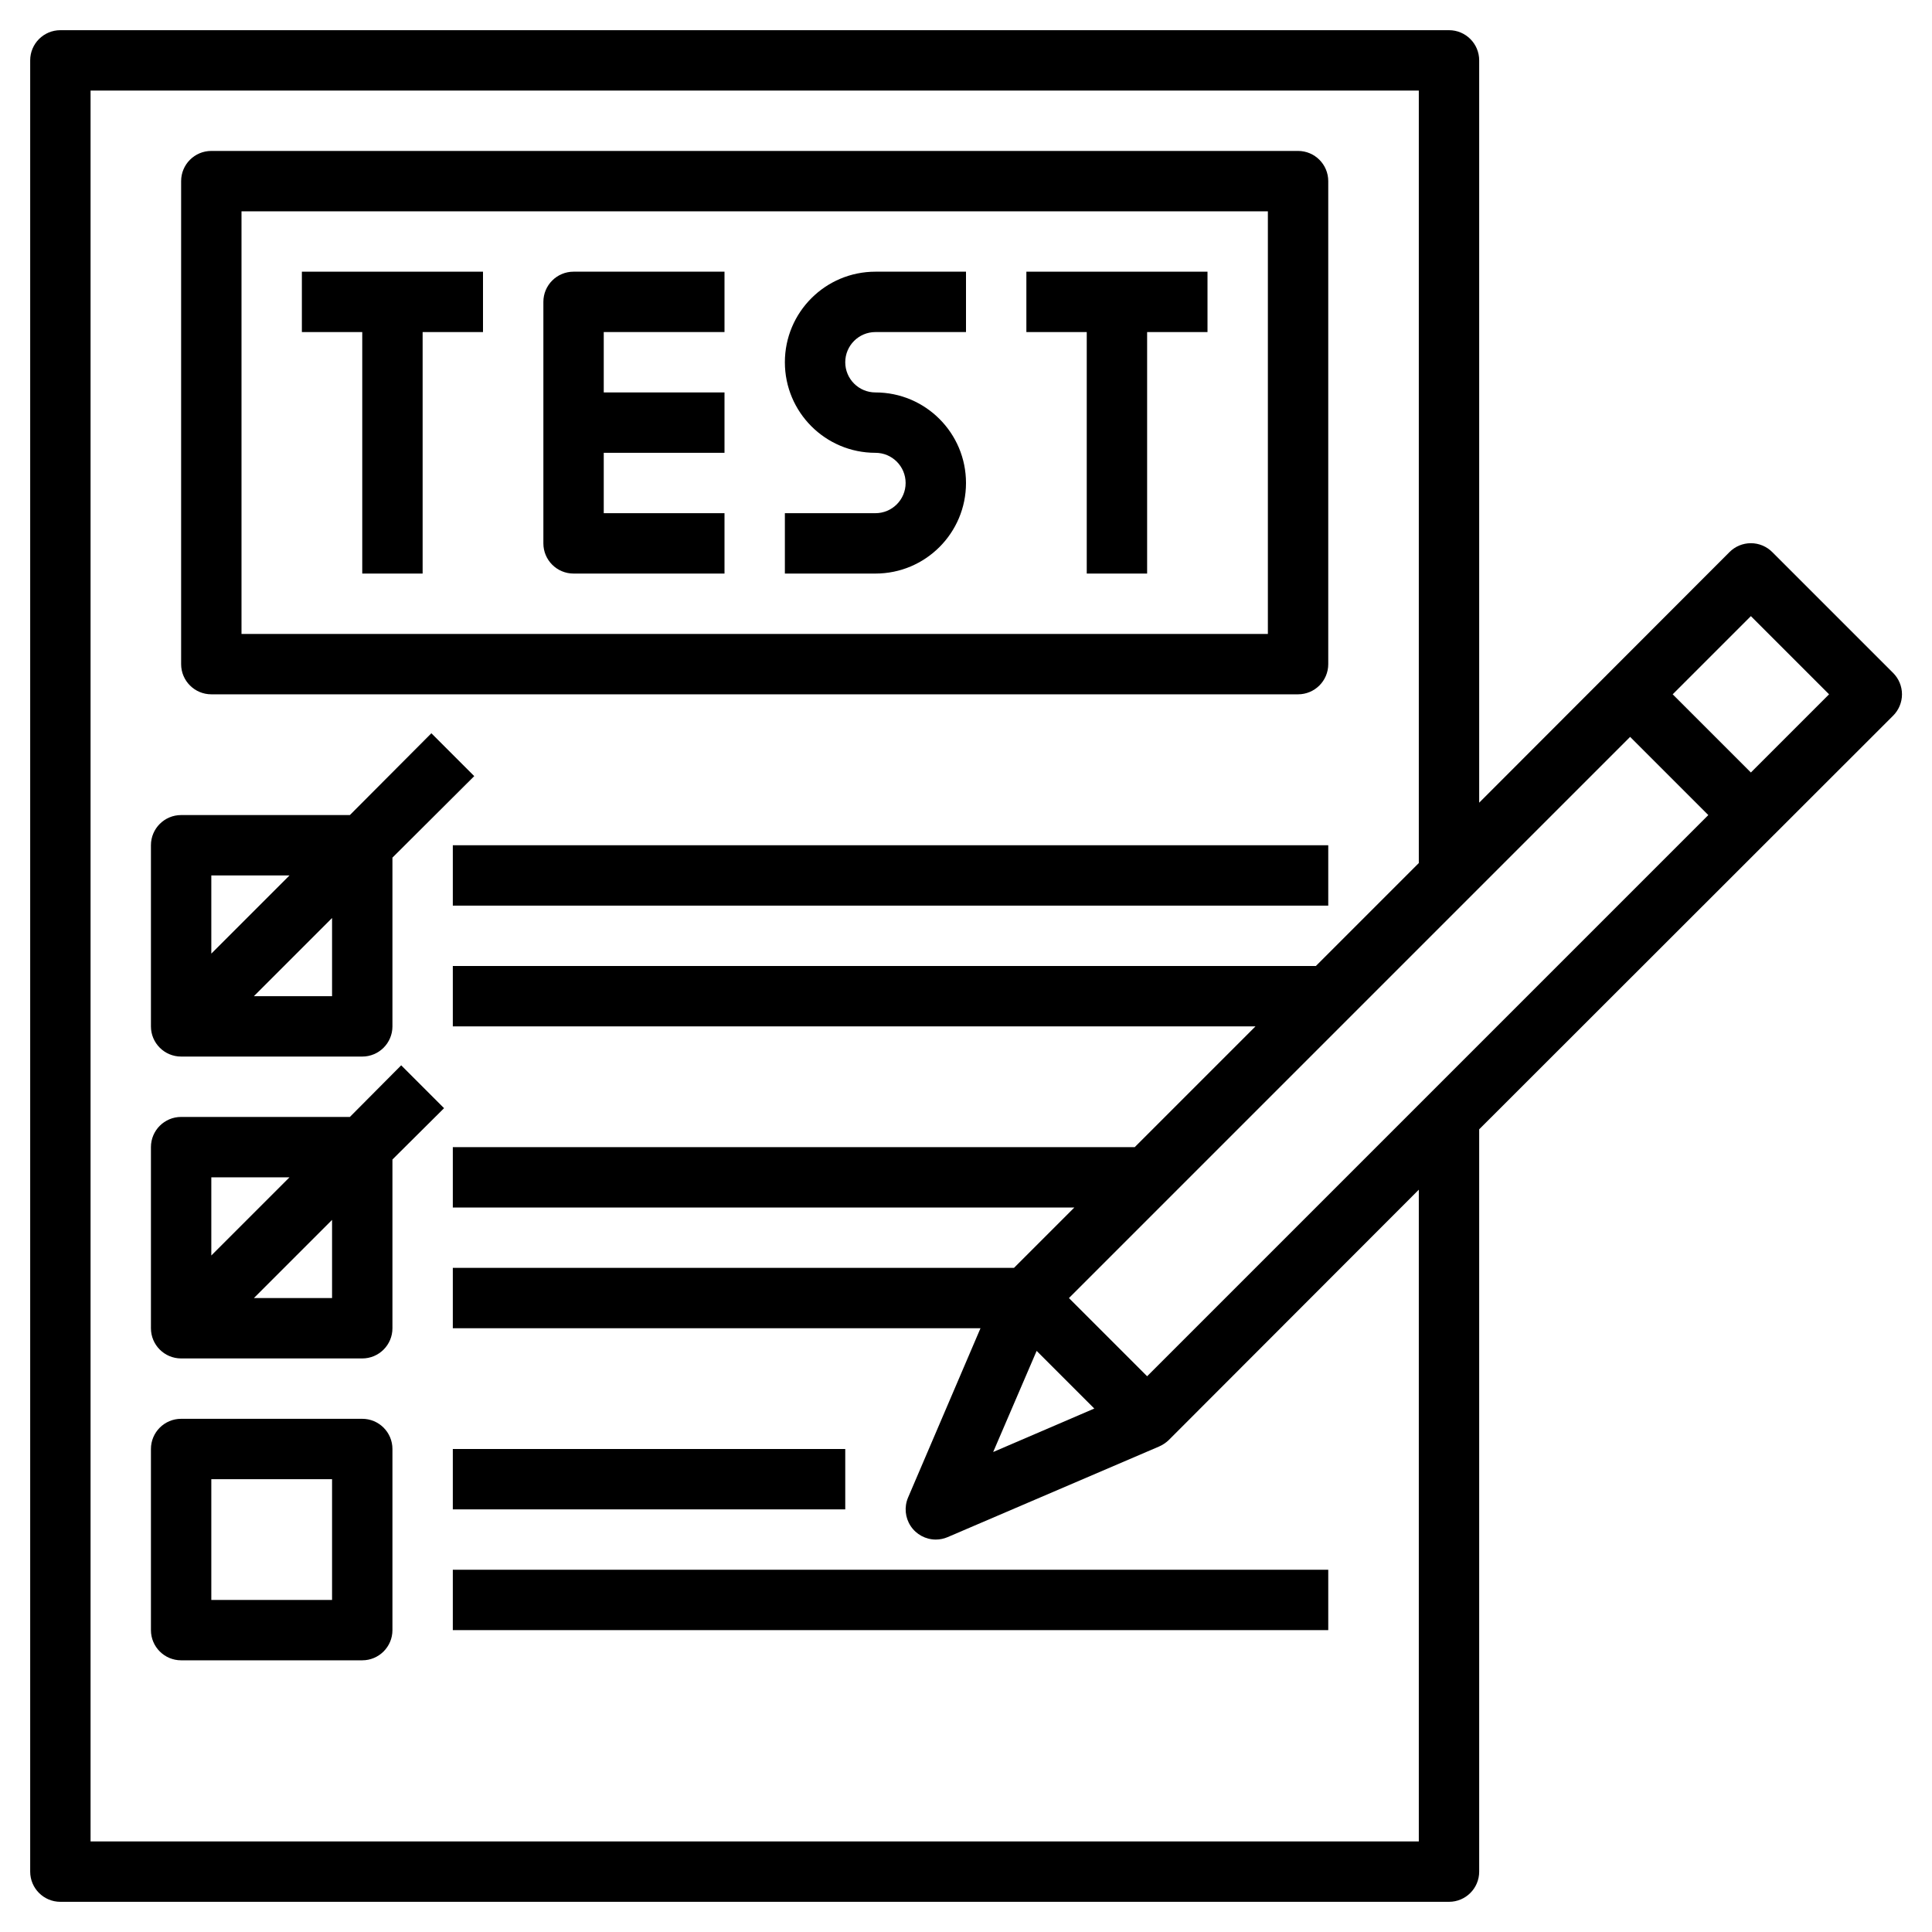
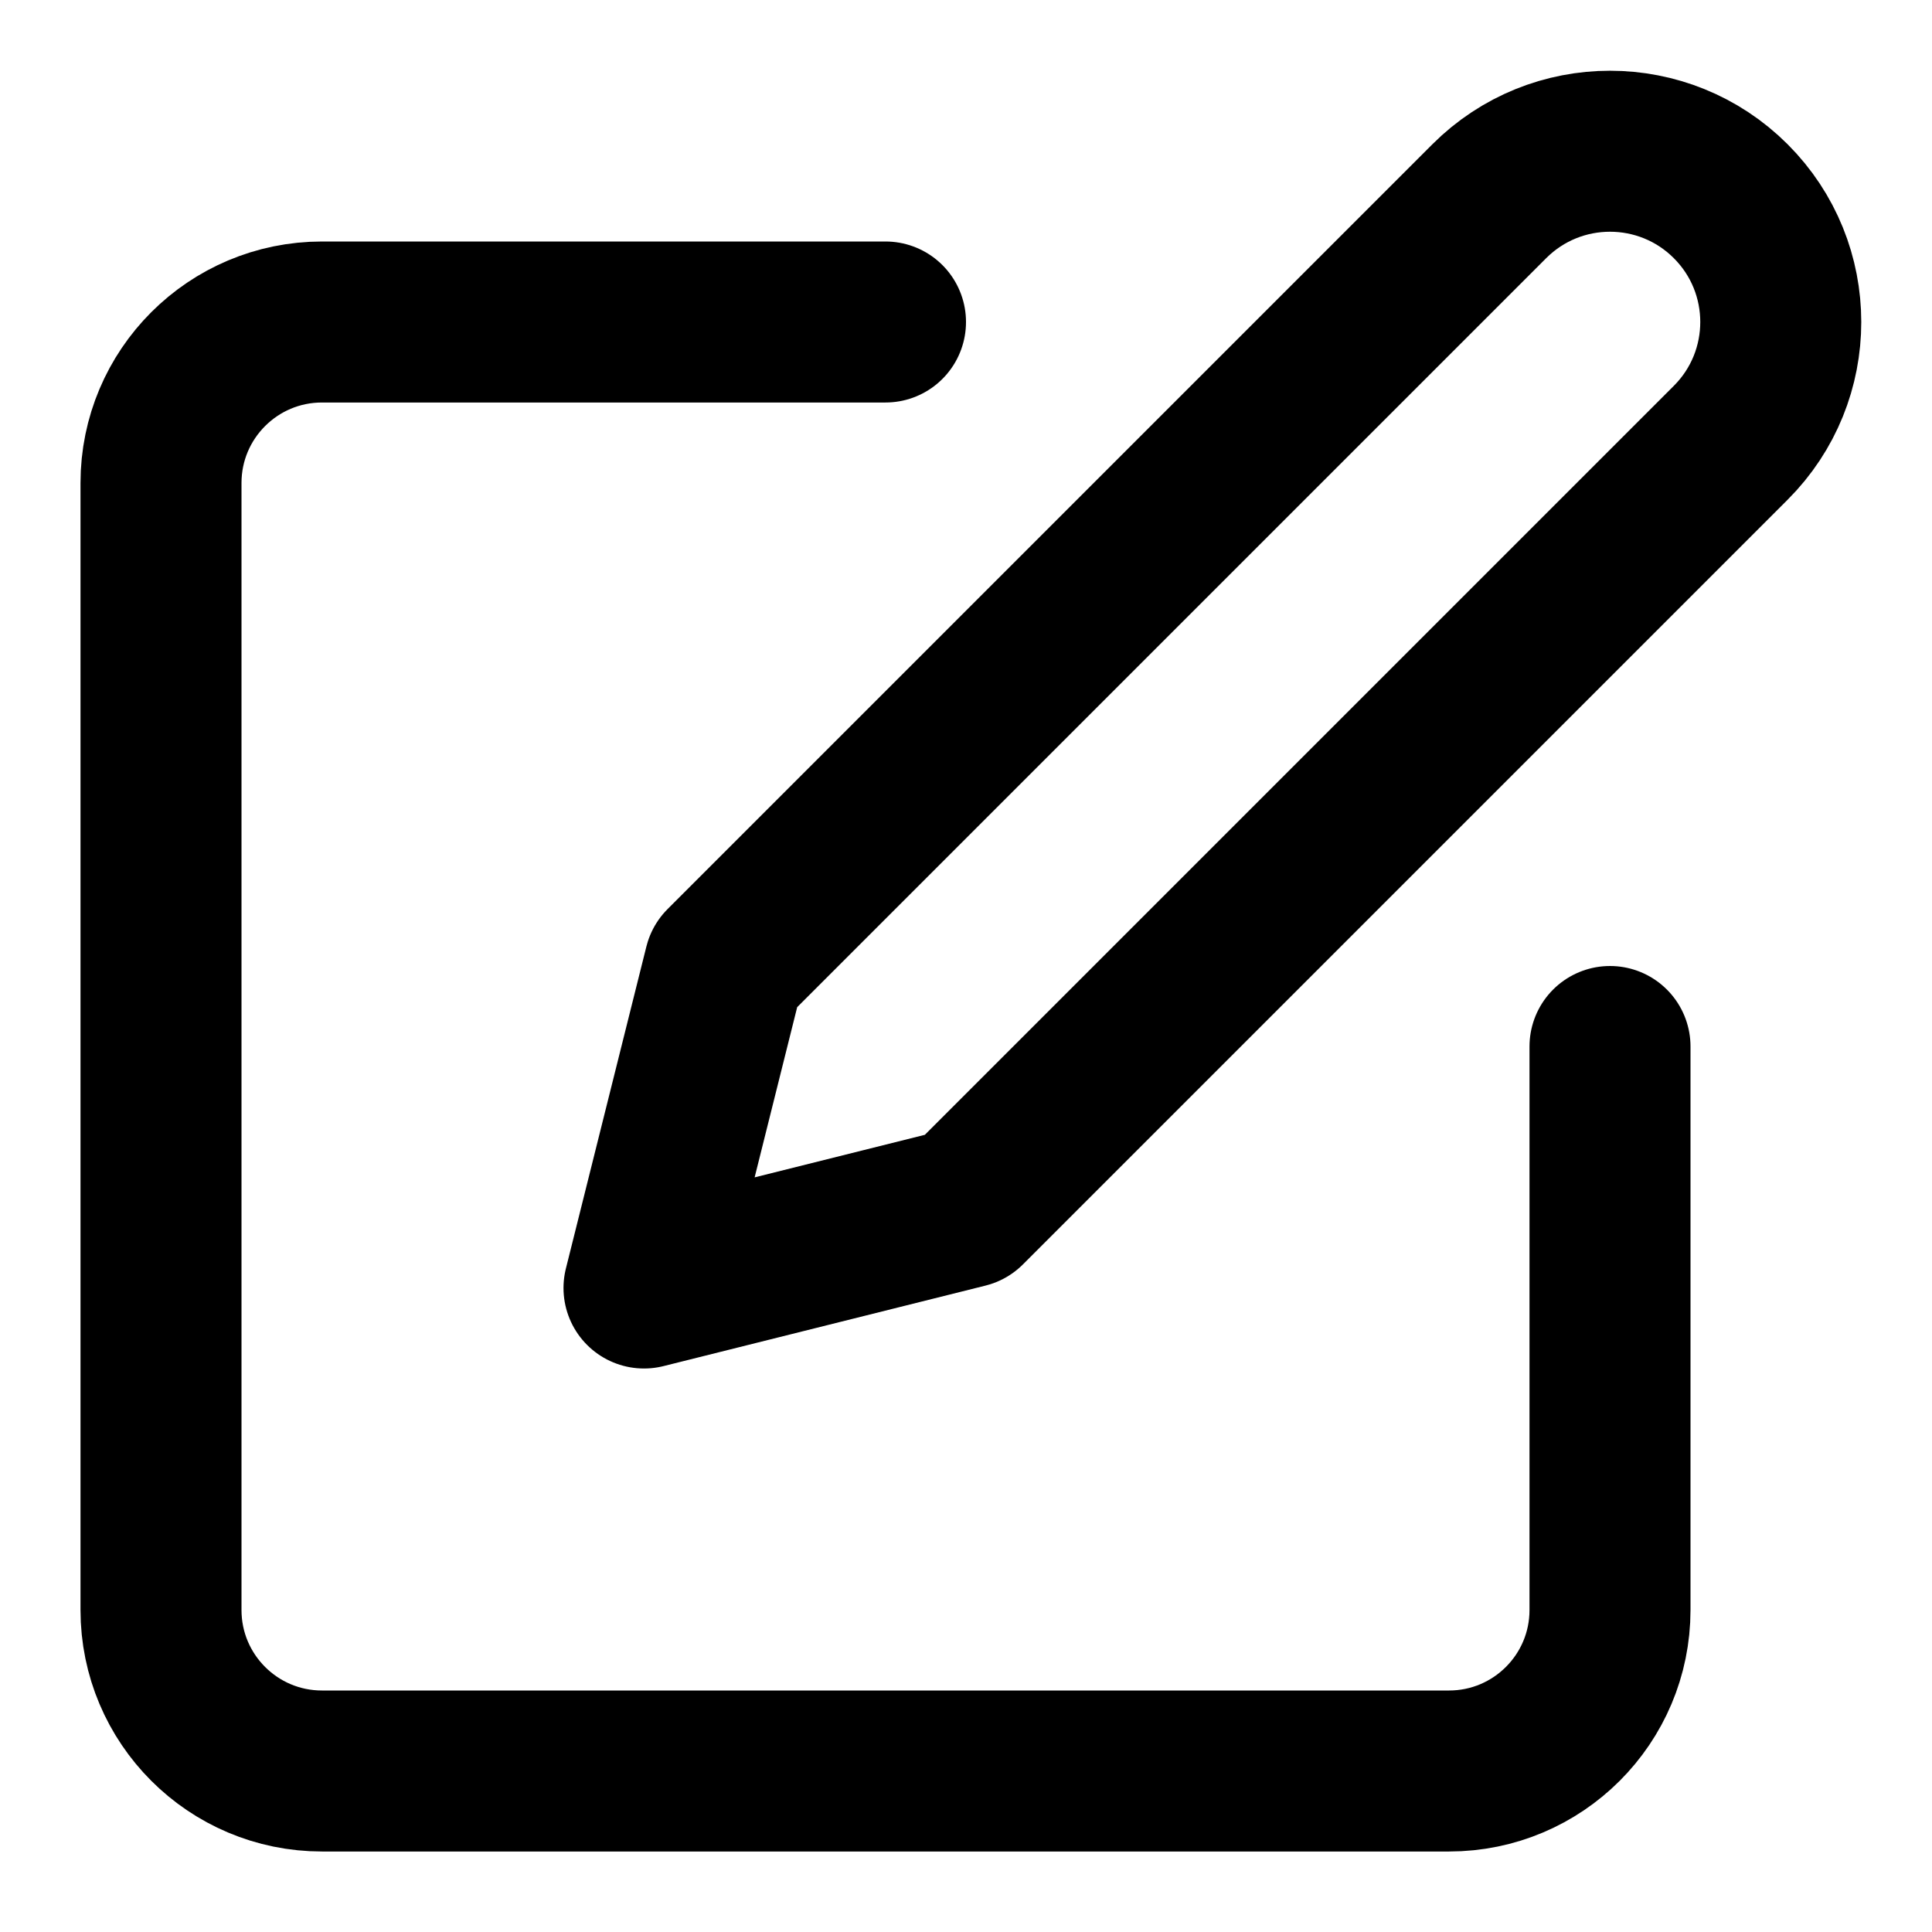
- <svg xmlns="http://www.w3.org/2000/svg" height="512" viewBox="0 0 64 64" width="512">
-   <g id="Layer_7" data-name="Layer 7">
-     <path d="m10 11h2v8h2v-8h2v-2h-6z" />
-     <path d="m34 11h2v8h2v-8h2v-2h-6z" />
-     <path d="m18 10v8a1 1 0 0 0 1 1h5v-2h-4v-2h4v-2h-4v-2h4v-2h-5a1 1 0 0 0 -1 1z" />
-     <path d="m26 12a3 3 0 0 0 3 3 1 1 0 0 1 0 2h-3v2h3a3 3 0 0 0 0-6 1 1 0 0 1 0-2h3v-2h-3a3 3 0 0 0 -3 3z" />
-     <path d="m7 23h36a1 1 0 0 0 1-1v-16a1 1 0 0 0 -1-1h-36a1 1 0 0 0 -1 1v16a1 1 0 0 0 1 1zm1-16h34v14h-34z" />
-     <path d="m6 35h6a1 1 0 0 0 1-1v-5.59l2.71-2.7-1.42-1.42-2.7 2.71h-5.59a1 1 0 0 0 -1 1v6a1 1 0 0 0 1 1zm5-2h-2.59l2.59-2.59zm-1.41-4-2.59 2.59v-2.59z" />
-     <path d="m12 47h-6a1 1 0 0 0 -1 1v6a1 1 0 0 0 1 1h6a1 1 0 0 0 1-1v-6a1 1 0 0 0 -1-1zm-1 6h-4v-4h4z" />
-     <path d="m13.29 35.29-1.7 1.71h-5.59a1 1 0 0 0 -1 1v6a1 1 0 0 0 1 1h6a1 1 0 0 0 1-1v-5.59l1.71-1.7zm-3.7 3.71-2.59 2.59v-2.59zm1.41 4h-2.59l2.59-2.59z" />
-     <path d="m15 28h29v2h-29z" />
-     <path d="m15 48h13v2h-13z" />
-     <path d="m15 52h29v2h-29z" />
-     <path d="m62.71 22.29-4-4a1 1 0 0 0 -1.42 0l-8.29 8.3v-24.59a1 1 0 0 0 -1-1h-46a1 1 0 0 0 -1 1v60a1 1 0 0 0 1 1h46a1 1 0 0 0 1-1v-24.59l13.71-13.7a1 1 0 0 0 0-1.42zm-28.37 22.46 1.91 1.91-3.35 1.44zm1.07-1.75 18.59-18.59 2.59 2.59-18.59 18.59zm11.59 18h-44v-58h44v25.59l-3.41 3.41h-28.59v2h26.59l-4 4h-22.59v2h20.59l-2 2h-18.59v2h17.48l-2.4 5.61a1 1 0 0 0 .92 1.39 1 1 0 0 0 .39-.08l7-3a1.11 1.11 0 0 0 .32-.21l8.29-8.3zm11-35.41-2.59-2.59 2.59-2.59 2.59 2.59z" />
-   </g>
+ <svg xmlns="http://www.w3.org/2000/svg" width="24" height="24" viewBox="0 0 24 24" fill="none" stroke="black" stroke-width="2" stroke-linecap="round" stroke-linejoin="round" class="feather feather-edit">
+   <path d="M11 4H4a2 2 0 0 0-2 2v14a2 2 0 0 0 2 2h14a2 2 0 0 0 2-2v-7" />
+   <path d="M18.5 2.5a2.121 2.121 0 0 1 3 3L12 15l-4 1 1-4 9.5-9.5z" />
</svg>
